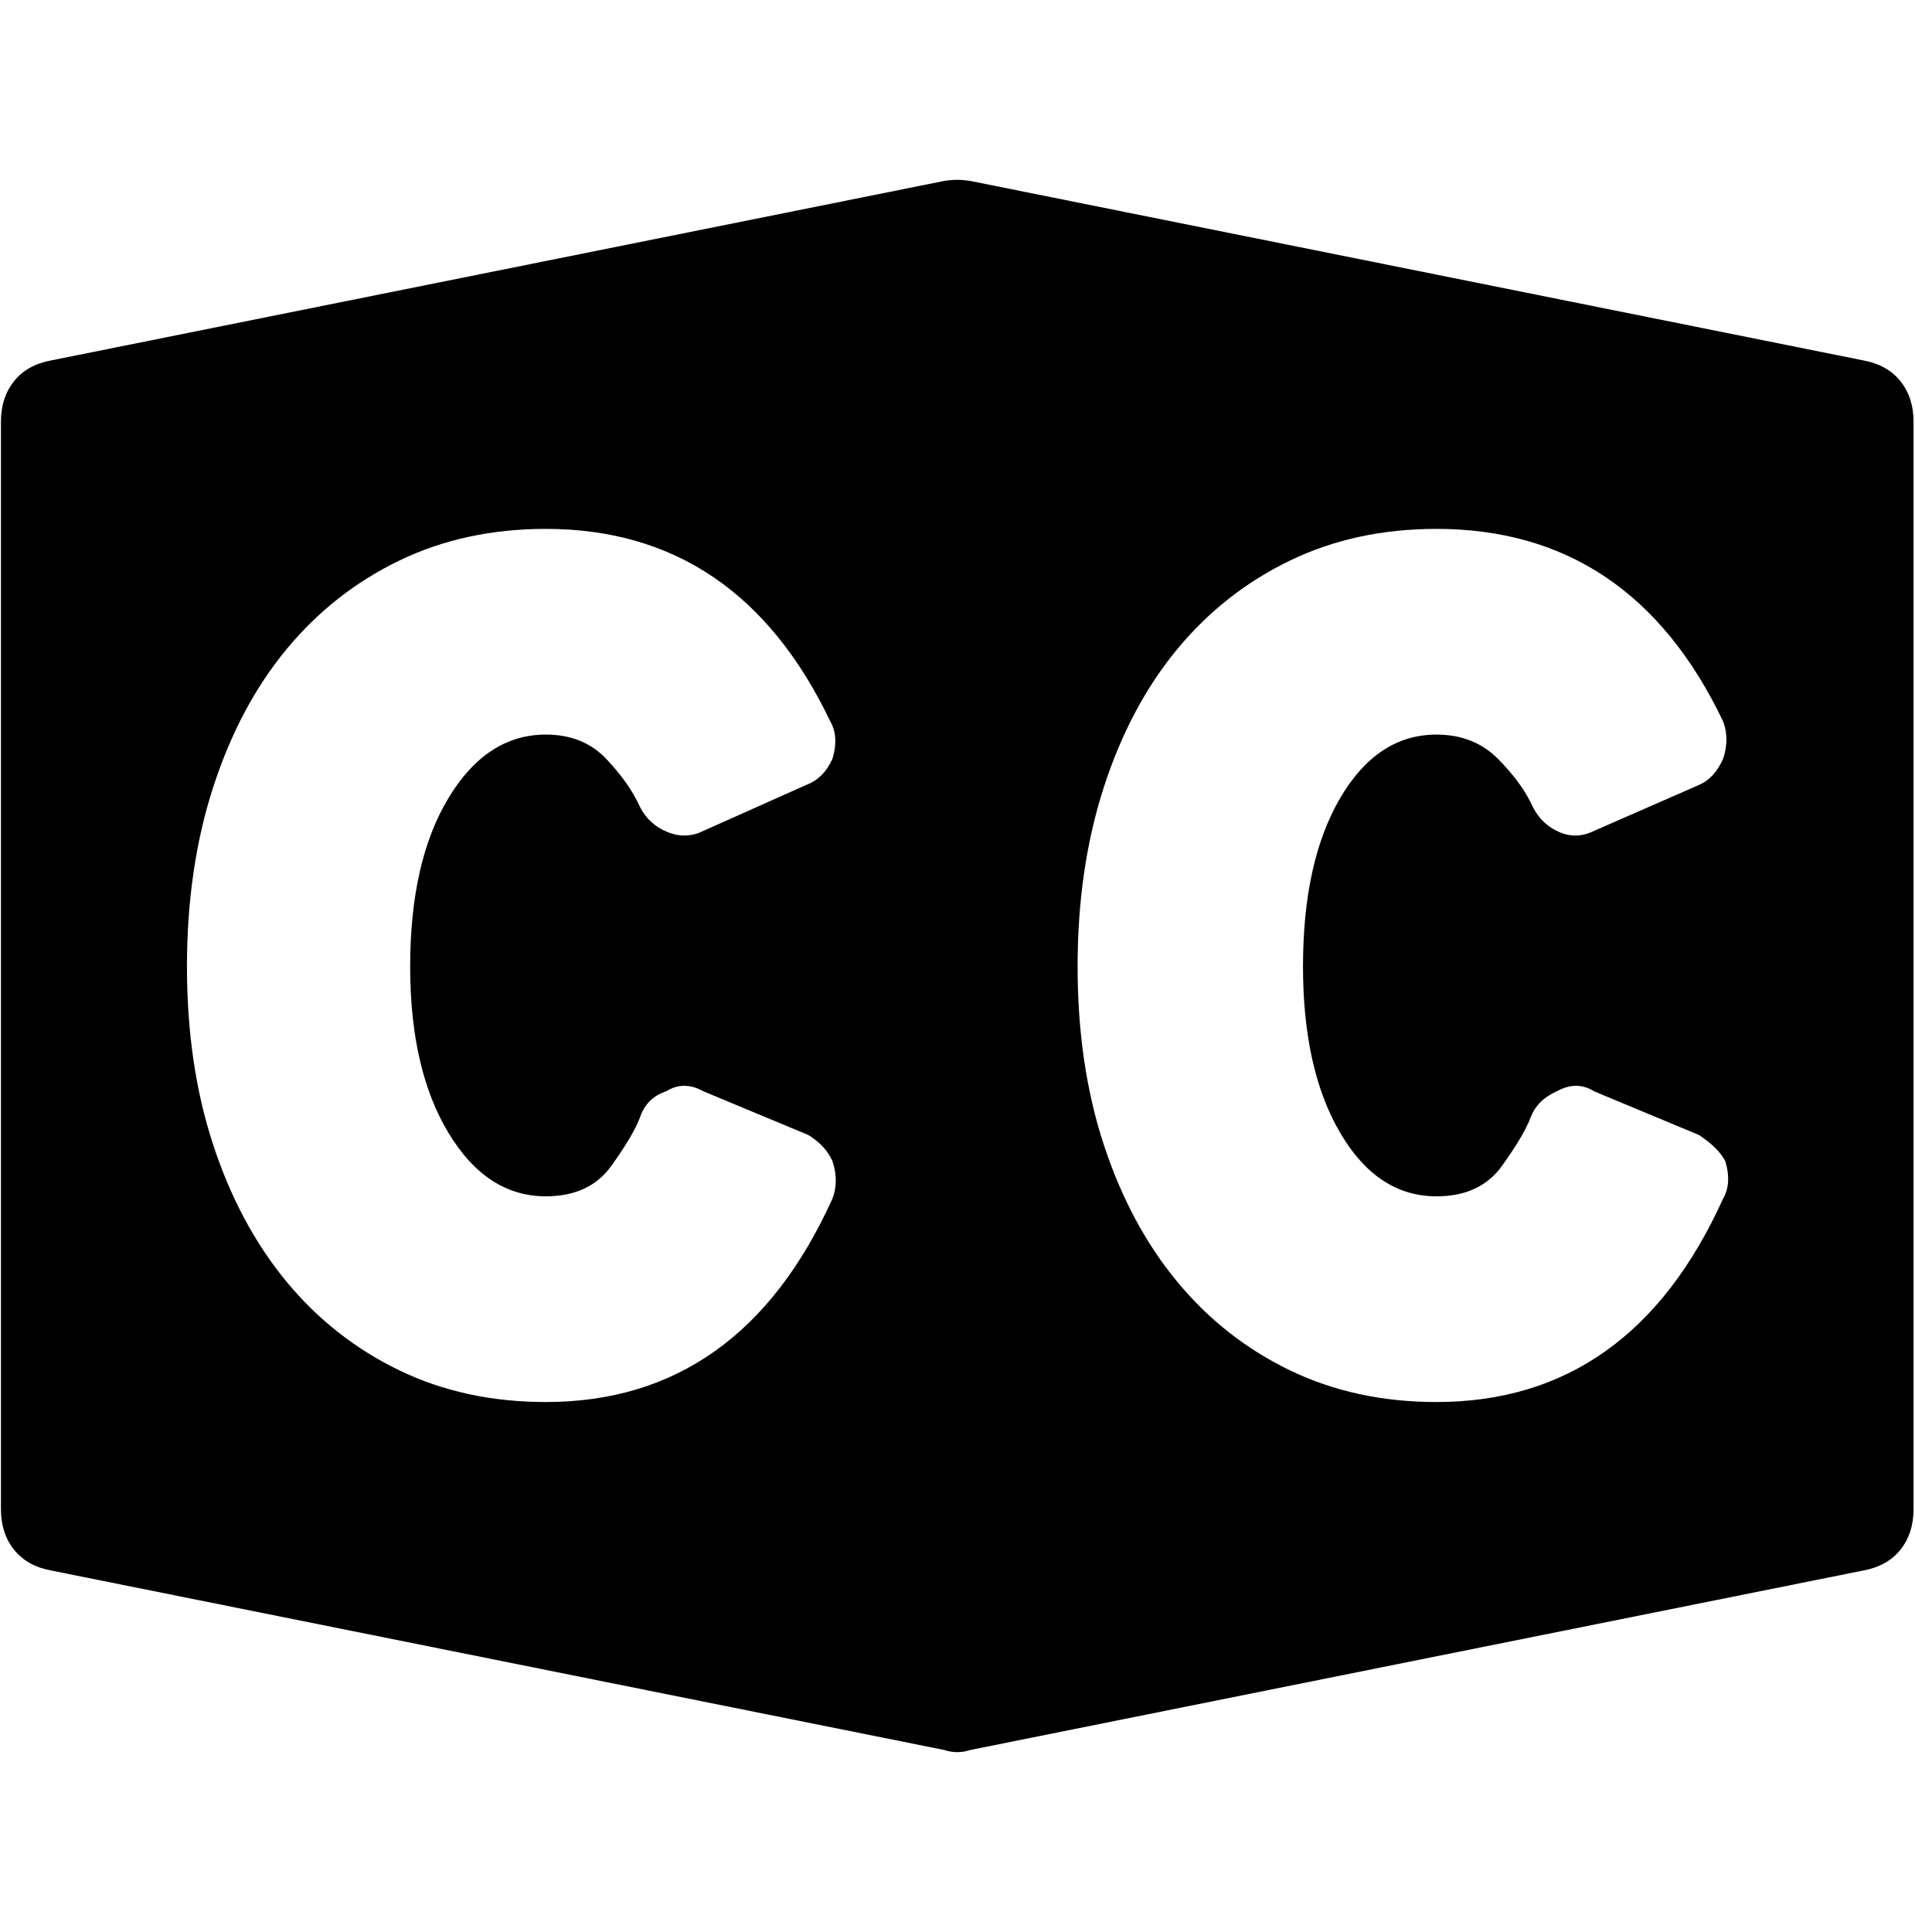
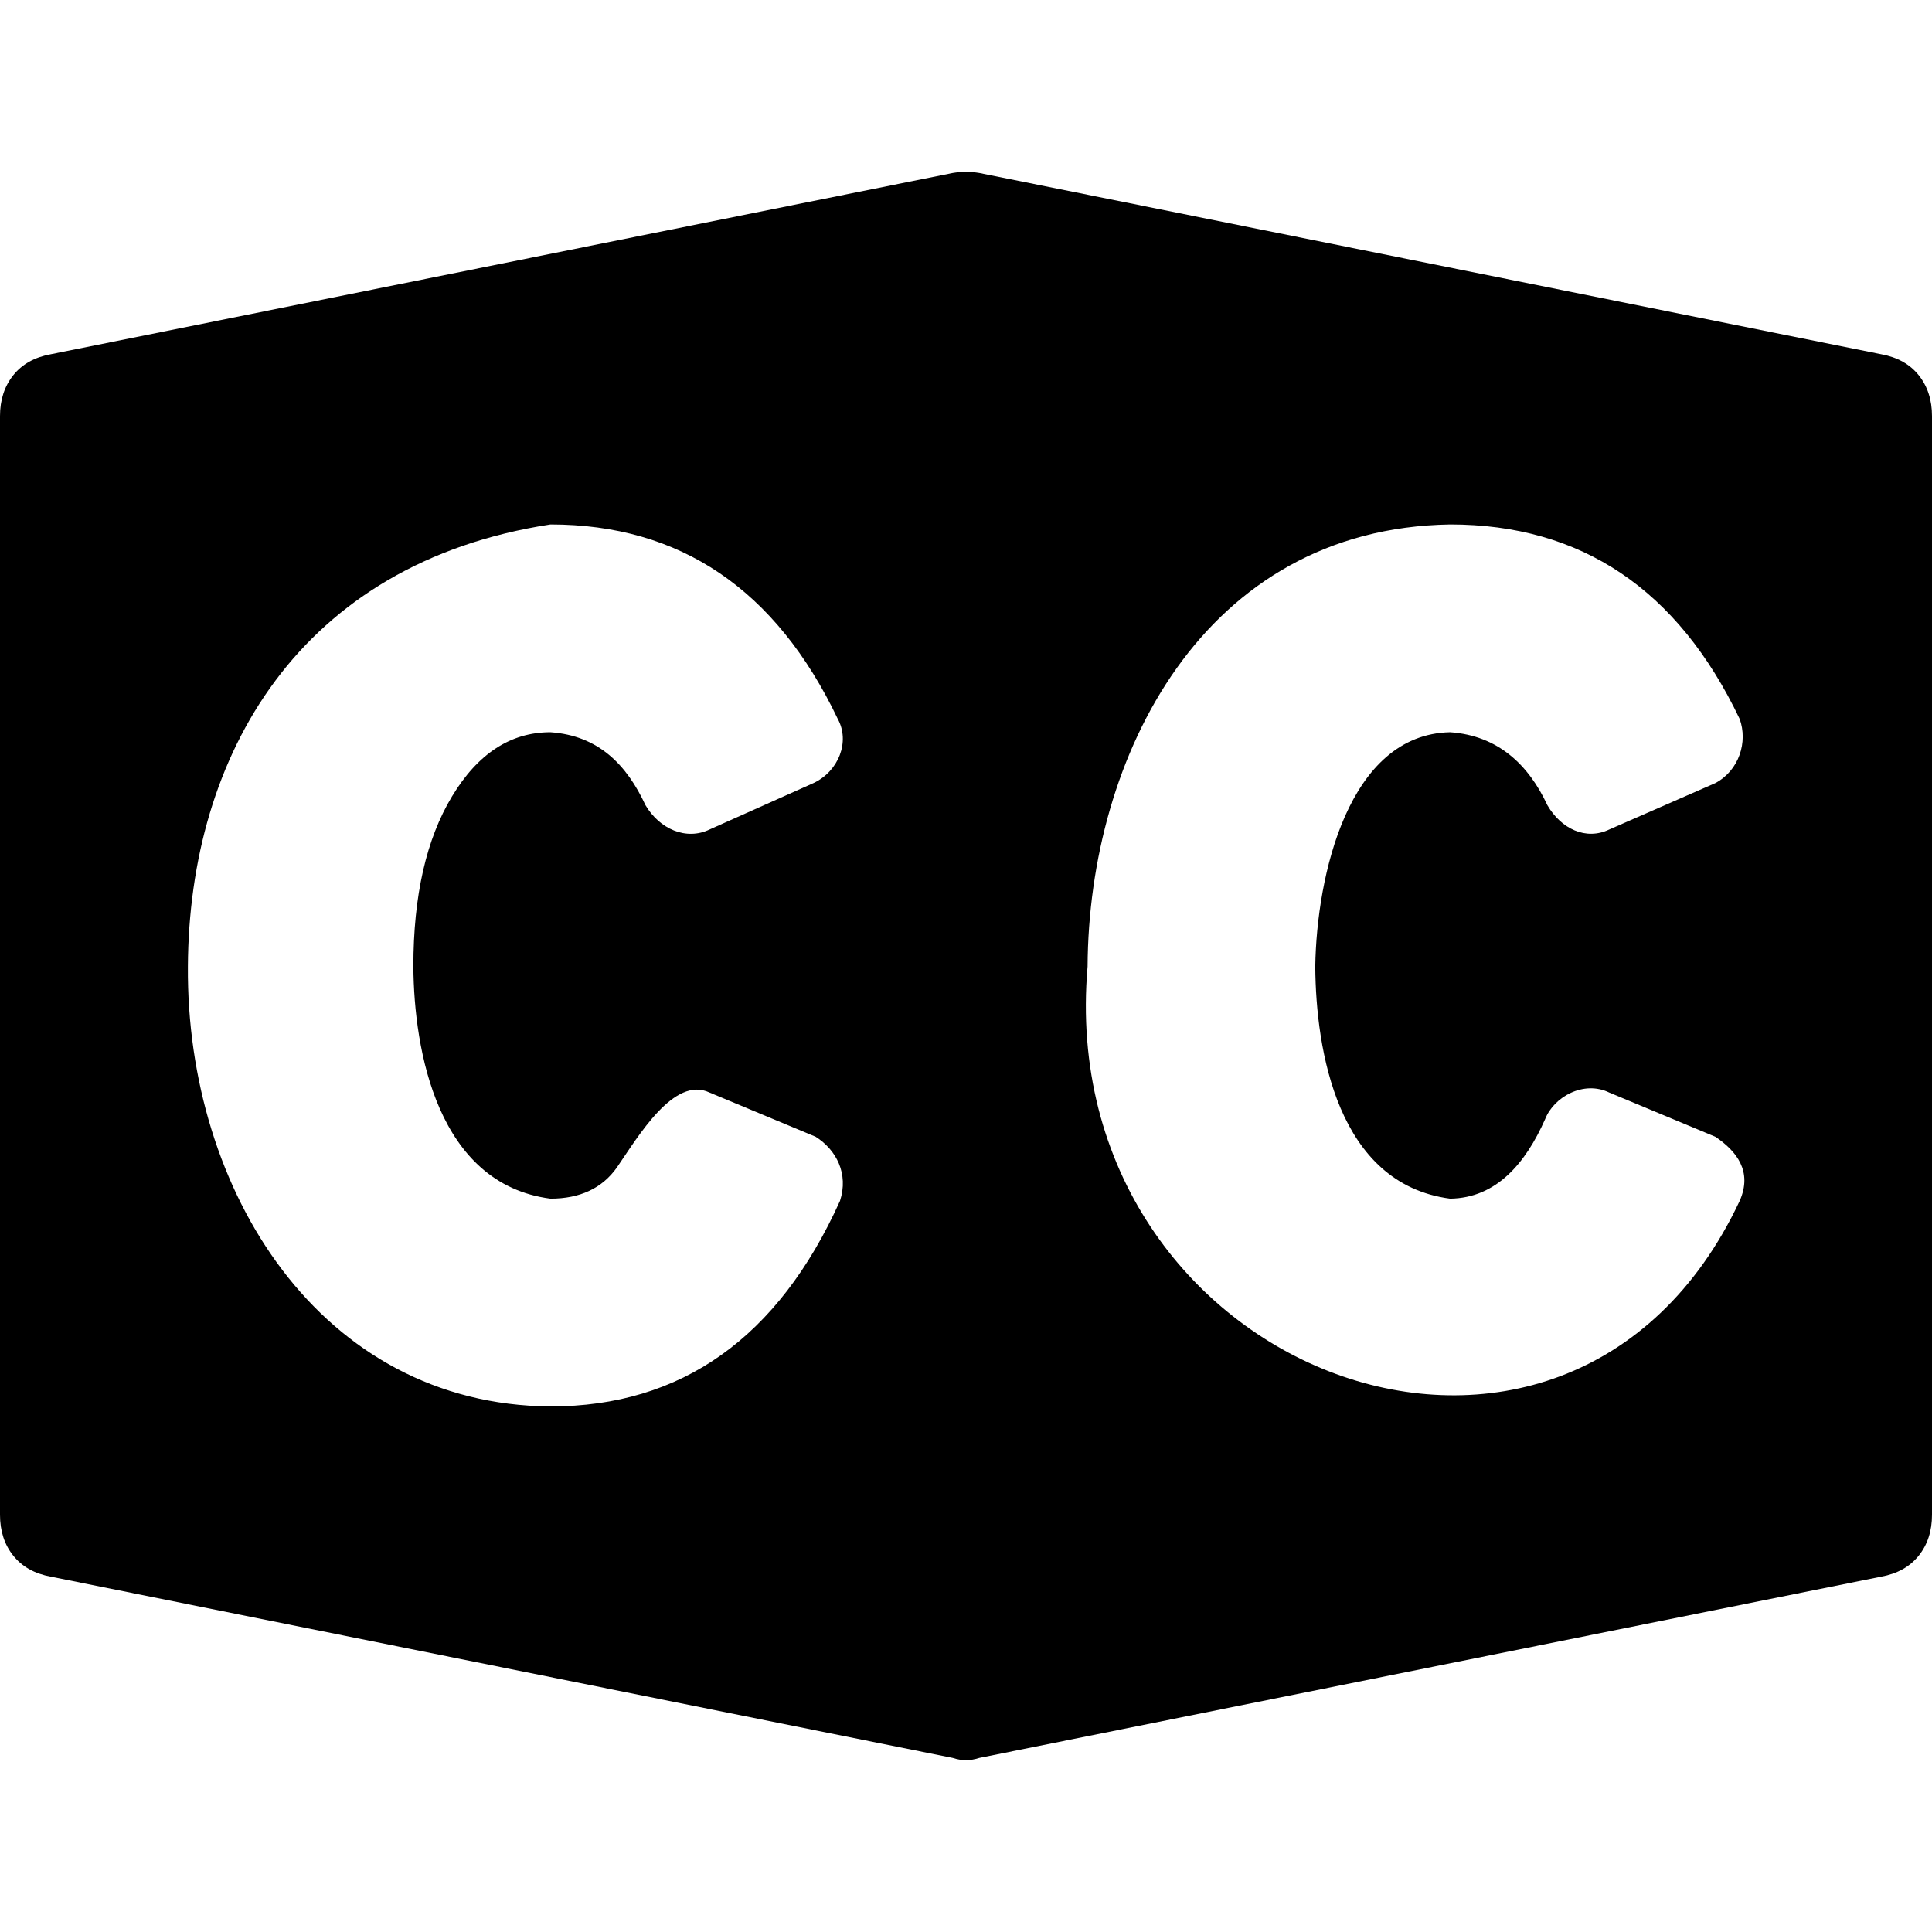
- <svg xmlns="http://www.w3.org/2000/svg" width="987.979" height="997.019" id="svg2" version="1.0">
+ <svg xmlns="http://www.w3.org/2000/svg" width="512" height="512" id="svg2" version="1.0">
  <defs id="defs4" />
-   <g id="layer1" transform="translate(-374.2178,422.7827)">
-     <g id="g7748" transform="matrix(1.129291,0,0,-1.129291,303.562,403.5036)">
-       <path id="path7750" d="m 850,184 c 2.667,4.667 3,10.333 1,17 -2,4 -6,8 -12,12 l -48,20 c -5.333,3.333 -11,3.333 -17,0 -6,-2.667 -10,-6.667 -12,-12 -2,-5.334 -6.333,-12.667 -13,-22 -6.667,-9.333 -16.667,-14 -30,-14 -18,0 -32.667,9.667 -44,29 -11.333,19.333 -17,44.667 -17,76 0,32 5.667,57.667 17,77 11.333,19.333 26,29 44,29 11.333,0 20.667,-3.667 28,-11 7.333,-7.333 12.667,-14.667 16,-22 2.667,-5.333 6.667,-9.167 12,-11.5 5.333,-2.333 10.667,-2.167 16,0.5 l 48,21 c 4.68,2 8.346,6 11,12 2,6 2,11.667 0,17 -28,58.667 -71.667,88 -131,88 -24.667,0 -47,-4.833 -67,-14.5 C 632,465.833 614.833,452.333 600.5,435 586.167,417.667 575,396.667 567,372 c -8,-24.667 -12,-52 -12,-82 0,-30 4,-57.167 12,-81.5 8,-24.333 19.167,-45.167 33.5,-62.5 14.333,-17.333 31.5,-30.833 51.5,-40.5 20,-9.667 42.333,-14.5 67,-14.5 59.333,0 103,31 131,93 z m -407,0 c 2,5.333 2,11 0,17 -2,4.667 -5.667,8.667 -11,12 l -48,20 c -6,3.333 -11.667,3.333 -17,0 -6,-2 -10,-6 -12,-12 -2,-5.334 -6.333,-12.667 -13,-22 -6.667,-9.333 -16.667,-14 -30,-14 -18,0 -32.833,9.667 -44.5,29 -11.667,19.333 -17.5,44.667 -17.5,76 0,32 5.833,57.667 17.5,77 11.667,19.333 26.5,29 44.5,29 11.333,0 20.5,-3.667 27.5,-11 7,-7.333 12.167,-14.667 15.5,-22 2.667,-5.333 6.833,-9.167 12.5,-11.5 5.667,-2.333 11.167,-2.167 16.5,0.5 l 47,21 c 5.333,2 9.333,6 12,12 2,6.667 1.667,12.333 -1,17 -28,58.667 -71.333,88 -130,88 -24.667,0 -47,-4.833 -67,-14.5 C 225,465.833 207.833,452.333 193.5,435 179.167,417.667 168,396.667 160,372 c -8,-24.667 -12,-52 -12,-82 0,-30 4,-57.167 12,-81.5 8,-24.333 19.167,-45.167 33.5,-62.5 14.333,-17.333 31.5,-30.833 51.5,-40.5 20,-9.667 42.333,-14.5 67,-14.5 59.333,0 103,31 131,93 z m 471,383 c 7.333,-1.333 13,-4.5 17,-9.5 4,-5 6,-11.167 6,-18.5 V 298 283 42 c 0,-7.333 -2,-13.5 -6,-18.5 -4,-5 -9.667,-8.167 -17,-9.5 L 506,-68 c -4,-1.333 -8,-1.333 -12,0 L 86,14 c -7.333,1.333 -13,4.5 -17,9.5 -4,5 -6,11.167 -6,18.5 v 241 15 241 c 0,7.333 2,13.5 6,18.5 4,5 9.667,8.167 17,9.5 l 408,82 c 4,0.667 8,0.667 12,0 l 408,-82 v 0 z" style="fill:currentColor" />
+   <g id="layer1" transform="translate(-374.2178,-62.23637)">
+     <g id="g7748" transform="matrix(0.5858124,0,0,-0.5858124,337.3117,488.2685)">
+       <path id="path7750" d="m 850,184 c 5.884,13.294 -1.338,22.476 -11,29 l -48,20 c -11.48,5.606 -25.013,-1.856 -29,-12 -8.822,-19.928 -22.04,-35.717 -43,-36 -50.938,6.702 -60.737,67.174 -61,105 0.611,41.159 15.035,105.051 61,106 21.752,-1.506 35.544,-14.813 44,-33 6.246,-10.76 17.493,-16.066 28,-11 l 48,21 c 10.781,5.75 14.738,18.611 11,29 -28,58.667 -71.667,88 -131,88 C 607.37,488.212 555.486,385.114 555,290 539.06,105.971 771.927,17.97 850,184 z m -407,0 c 3.967,12.258 -1.609,23.015 -11,29 l -48,20 c -16.078,7.692 -32.216,-19.753 -42,-34 -6.667,-9.333 -16.667,-14 -30,-14 -51.067,6.674 -61.727,66.893 -62,105 0,32 5.833,57.667 17.5,77 11.667,19.333 26.5,29 44.5,29 21.881,-1.522 34.578,-14.852 43,-33 6.396,-10.825 18.423,-16.094 29,-11 l 47,21 c 11.381,5.331 16.63,18.723 11,29 -28,58.667 -71.333,88 -130,88 C 198.48,472.527 148.489,385.794 148,290 147.278,188.423 208.038,91.78 312,91 c 59.333,0 103,31 131,93 z m 471,383 c 7.333,-1.333 13,-4.5 17,-9.5 4,-5 6,-11.167 6,-18.5 l 0,-241 0,-15 0,-241 c 0,-7.333 -2,-13.5 -6,-18.5 -4,-5 -9.667,-8.167 -17,-9.5 L 506,-68 c -4,-1.333 -8,-1.333 -12,0 L 86,14 c -7.333,1.333 -13,4.5 -17,9.5 -4,5 -6,11.167 -6,18.5 l 0,241 0,15 0,241 c 0,7.333 2,13.5 6,18.5 4,5 9.667,8.167 17,9.5 l 408,82 c 4,0.667 8,0.667 12,0 z" style="fill:currentColor" />
    </g>
  </g>
</svg>
